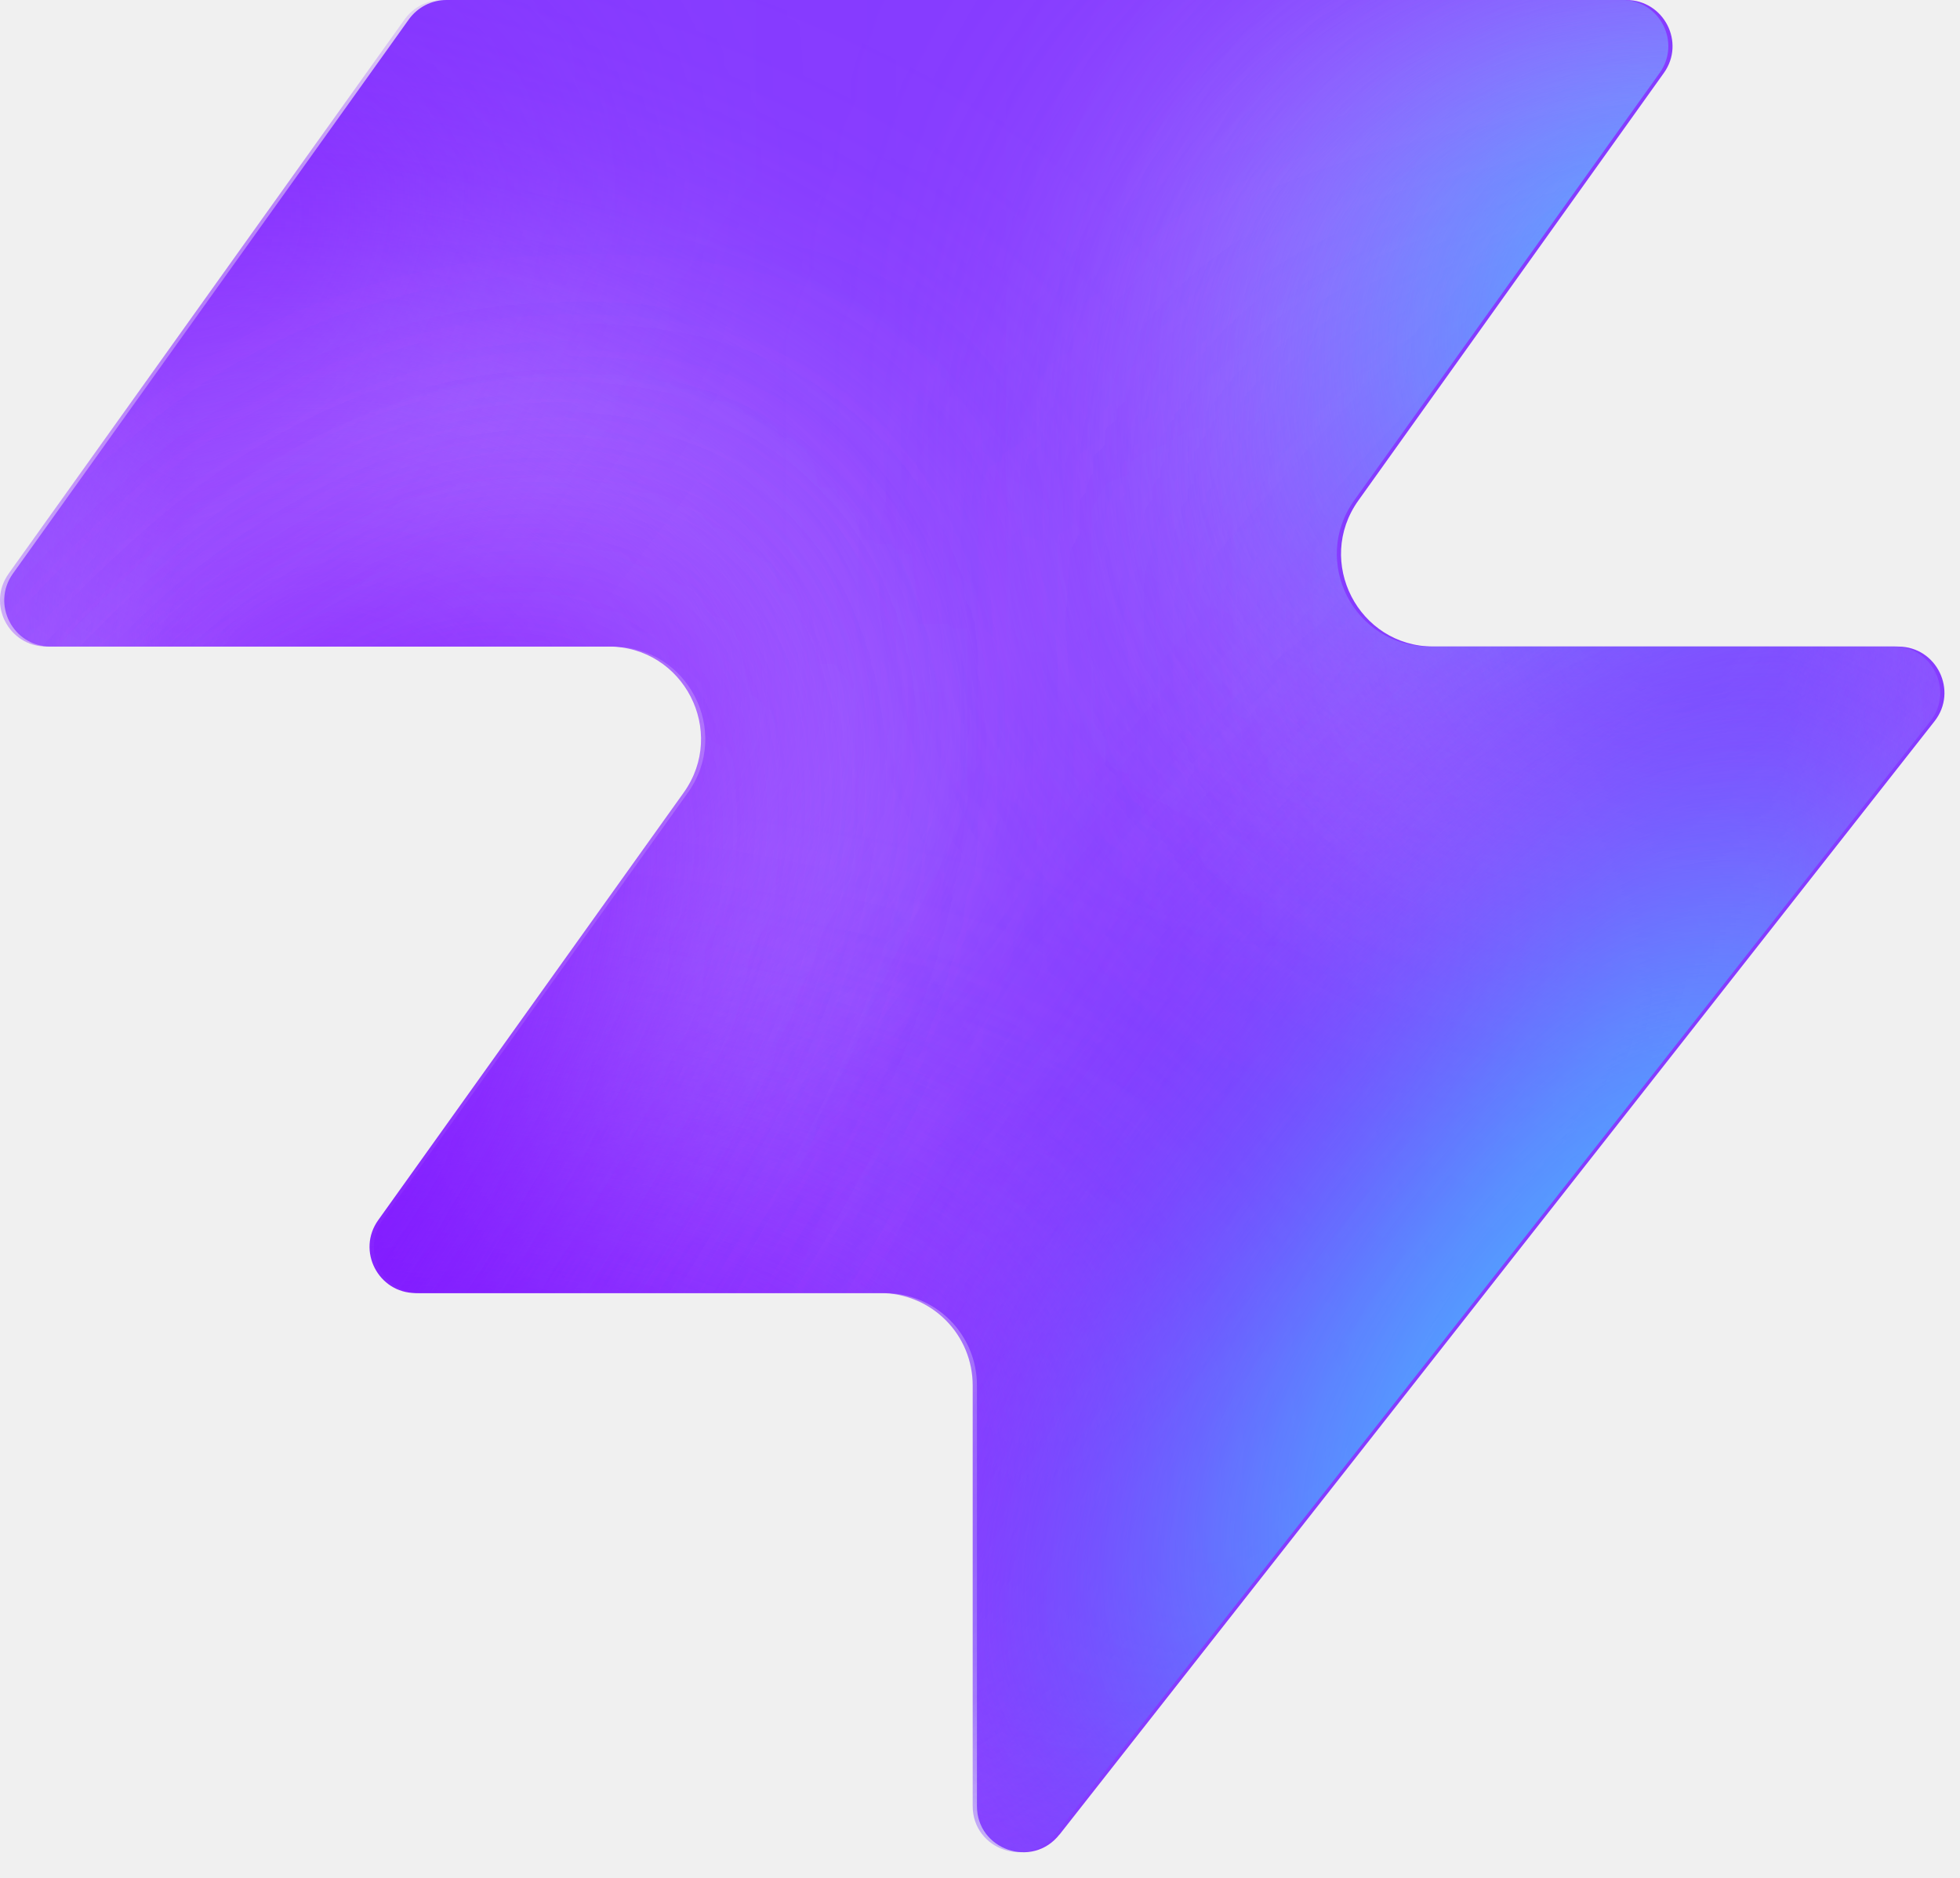
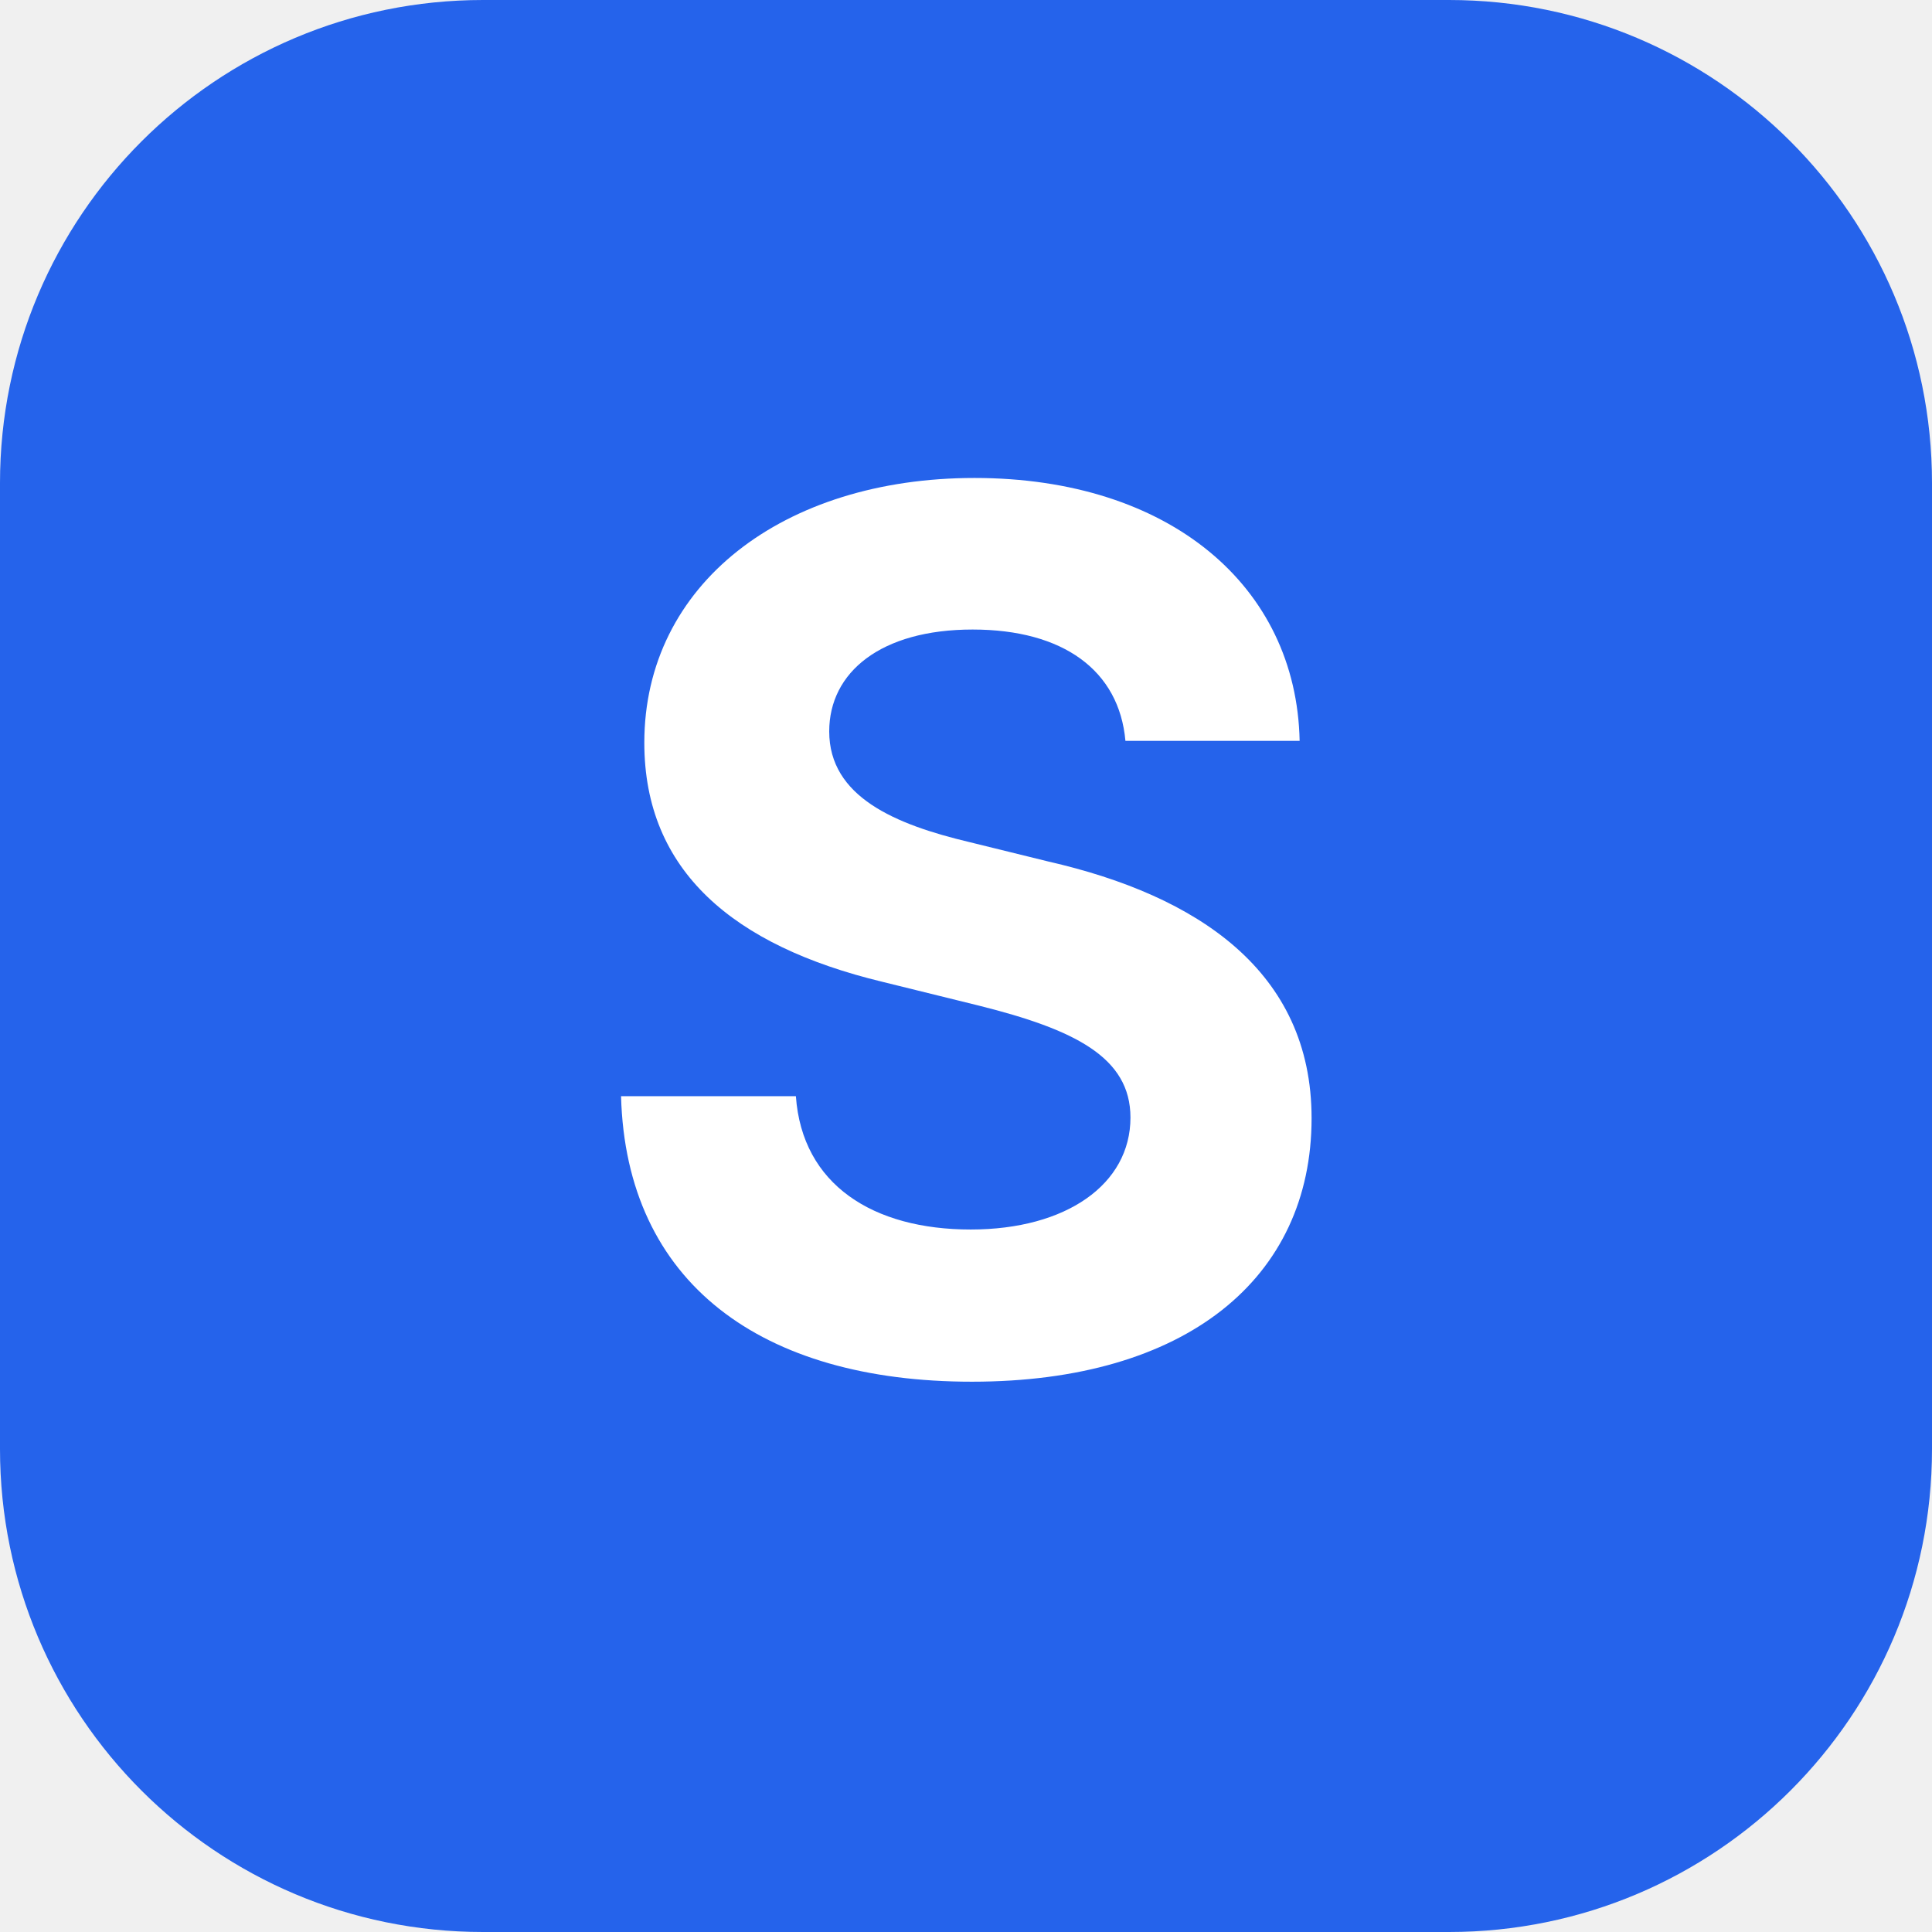
- <svg xmlns="http://www.w3.org/2000/svg" width="48" height="46" fill="none" viewBox="0 0 48 46">
-   <path fill="#863bff" d="M25.946 44.938c-.664.845-2.021.375-2.021-.698V33.937a2.26 2.26 0 0 0-2.262-2.262H10.287c-.92 0-1.456-1.04-.92-1.788l7.48-10.471c1.07-1.497 0-3.578-1.842-3.578H1.237c-.92 0-1.456-1.04-.92-1.788L10.013.474c.214-.297.556-.474.92-.474h28.894c.92 0 1.456 1.04.92 1.788l-7.48 10.471c-1.07 1.498 0 3.579 1.842 3.579h11.377c.943 0 1.473 1.088.89 1.83L25.947 44.94z" style="fill:#863bff;fill:color(display-p3 .525 .23 1);fill-opacity:1" />
-   <mask id="a" width="48" height="46" x="0" y="0" maskUnits="userSpaceOnUse" style="mask-type:alpha">
-     <path fill="#000" d="M25.842 44.938c-.664.844-2.021.375-2.021-.698V33.937a2.26 2.26 0 0 0-2.262-2.262H10.183c-.92 0-1.456-1.04-.92-1.788l7.48-10.471c1.07-1.498 0-3.579-1.842-3.579H1.133c-.92 0-1.456-1.04-.92-1.787L9.91.473c.214-.297.556-.474.92-.474h28.894c.92 0 1.456 1.04.92 1.788l-7.48 10.471c-1.07 1.498 0 3.578 1.842 3.578h11.377c.943 0 1.473 1.088.89 1.832L25.843 44.94z" style="fill:#000;fill-opacity:1" />
-   </mask>
-   <g mask="url(#a)">
-     <g filter="url(#b)">
-       <ellipse cx="5.508" cy="14.704" fill="#ede6ff" rx="5.508" ry="14.704" style="fill:#ede6ff;fill:color(display-p3 .927 .903 1);fill-opacity:1" transform="matrix(.00324 1 1 -.00324 -4.47 31.516)" />
-     </g>
-     <g filter="url(#c)">
-       <ellipse cx="10.399" cy="29.851" fill="#ede6ff" rx="10.399" ry="29.851" style="fill:#ede6ff;fill:color(display-p3 .927 .903 1);fill-opacity:1" transform="matrix(.00324 1 1 -.00324 -39.328 7.883)" />
-     </g>
-     <g filter="url(#d)">
-       <ellipse cx="5.508" cy="30.487" fill="#7e14ff" rx="5.508" ry="30.487" style="fill:#7e14ff;fill:color(display-p3 .492 .077 1);fill-opacity:1" transform="rotate(89.814 -25.913 -14.639)scale(1 -1)" />
-     </g>
-     <g filter="url(#e)">
-       <ellipse cx="5.508" cy="30.599" fill="#7e14ff" rx="5.508" ry="30.599" style="fill:#7e14ff;fill:color(display-p3 .492 .077 1);fill-opacity:1" transform="rotate(89.814 -32.644 -3.334)scale(1 -1)" />
-     </g>
-     <g filter="url(#f)">
-       <ellipse cx="5.508" cy="30.599" fill="#7e14ff" rx="5.508" ry="30.599" style="fill:#7e14ff;fill:color(display-p3 .492 .077 1);fill-opacity:1" transform="matrix(.00324 1 1 -.00324 -34.34 30.47)" />
-     </g>
-     <g filter="url(#g)">
-       <ellipse cx="14.072" cy="22.078" fill="#ede6ff" rx="14.072" ry="22.078" style="fill:#ede6ff;fill:color(display-p3 .927 .903 1);fill-opacity:1" transform="rotate(93.35 24.506 48.493)scale(-1 1)" />
-     </g>
-     <g filter="url(#h)">
-       <ellipse cx="3.47" cy="21.501" fill="#7e14ff" rx="3.47" ry="21.501" style="fill:#7e14ff;fill:color(display-p3 .492 .077 1);fill-opacity:1" transform="rotate(89.009 28.708 47.59)scale(-1 1)" />
-     </g>
-     <g filter="url(#i)">
-       <ellipse cx="3.47" cy="21.501" fill="#7e14ff" rx="3.47" ry="21.501" style="fill:#7e14ff;fill:color(display-p3 .492 .077 1);fill-opacity:1" transform="rotate(89.009 28.708 47.59)scale(-1 1)" />
-     </g>
-     <g filter="url(#j)">
-       <ellipse cx=".387" cy="8.972" fill="#7e14ff" rx="4.407" ry="29.108" style="fill:#7e14ff;fill:color(display-p3 .492 .077 1);fill-opacity:1" transform="rotate(39.51 .387 8.972)" />
-     </g>
-     <g filter="url(#k)">
-       <ellipse cx="47.523" cy="-6.092" fill="#7e14ff" rx="4.407" ry="29.108" style="fill:#7e14ff;fill:color(display-p3 .492 .077 1);fill-opacity:1" transform="rotate(37.892 47.523 -6.092)" />
-     </g>
-     <g filter="url(#l)">
-       <ellipse cx="41.412" cy="6.333" fill="#47bfff" rx="5.971" ry="9.665" style="fill:#47bfff;fill:color(display-p3 .28 .748 1);fill-opacity:1" transform="rotate(37.892 41.412 6.333)" />
-     </g>
-     <g filter="url(#m)">
-       <ellipse cx="-1.879" cy="38.332" fill="#7e14ff" rx="4.407" ry="29.108" style="fill:#7e14ff;fill:color(display-p3 .492 .077 1);fill-opacity:1" transform="rotate(37.892 -1.88 38.332)" />
-     </g>
-     <g filter="url(#n)">
-       <ellipse cx="-1.879" cy="38.332" fill="#7e14ff" rx="4.407" ry="29.108" style="fill:#7e14ff;fill:color(display-p3 .492 .077 1);fill-opacity:1" transform="rotate(37.892 -1.88 38.332)" />
-     </g>
-     <g filter="url(#o)">
-       <ellipse cx="35.651" cy="29.907" fill="#7e14ff" rx="4.407" ry="29.108" style="fill:#7e14ff;fill:color(display-p3 .492 .077 1);fill-opacity:1" transform="rotate(37.892 35.651 29.907)" />
-     </g>
-     <g filter="url(#p)">
-       <ellipse cx="38.418" cy="32.4" fill="#47bfff" rx="5.971" ry="15.297" style="fill:#47bfff;fill:color(display-p3 .28 .748 1);fill-opacity:1" transform="rotate(37.892 38.418 32.4)" />
-     </g>
-   </g>
-   <defs>
-     <filter id="b" width="60.045" height="41.654" x="-19.77" y="16.149" color-interpolation-filters="sRGB" filterUnits="userSpaceOnUse">
-       <feFlood flood-opacity="0" result="BackgroundImageFix" />
-       <feBlend in="SourceGraphic" in2="BackgroundImageFix" result="shape" />
-       <feGaussianBlur result="effect1_foregroundBlur_2002_17158" stdDeviation="7.659" />
-     </filter>
-     <filter id="c" width="90.34" height="51.437" x="-54.613" y="-7.533" color-interpolation-filters="sRGB" filterUnits="userSpaceOnUse">
-       <feFlood flood-opacity="0" result="BackgroundImageFix" />
-       <feBlend in="SourceGraphic" in2="BackgroundImageFix" result="shape" />
-       <feGaussianBlur result="effect1_foregroundBlur_2002_17158" stdDeviation="7.659" />
-     </filter>
-     <filter id="d" width="79.355" height="29.4" x="-49.64" y="2.03" color-interpolation-filters="sRGB" filterUnits="userSpaceOnUse">
-       <feFlood flood-opacity="0" result="BackgroundImageFix" />
-       <feBlend in="SourceGraphic" in2="BackgroundImageFix" result="shape" />
-       <feGaussianBlur result="effect1_foregroundBlur_2002_17158" stdDeviation="4.596" />
-     </filter>
-     <filter id="e" width="79.579" height="29.4" x="-45.045" y="20.029" color-interpolation-filters="sRGB" filterUnits="userSpaceOnUse">
-       <feFlood flood-opacity="0" result="BackgroundImageFix" />
-       <feBlend in="SourceGraphic" in2="BackgroundImageFix" result="shape" />
-       <feGaussianBlur result="effect1_foregroundBlur_2002_17158" stdDeviation="4.596" />
-     </filter>
-     <filter id="f" width="79.579" height="29.4" x="-43.513" y="21.178" color-interpolation-filters="sRGB" filterUnits="userSpaceOnUse">
-       <feFlood flood-opacity="0" result="BackgroundImageFix" />
-       <feBlend in="SourceGraphic" in2="BackgroundImageFix" result="shape" />
-       <feGaussianBlur result="effect1_foregroundBlur_2002_17158" stdDeviation="4.596" />
-     </filter>
-     <filter id="g" width="74.749" height="58.852" x="15.756" y="-17.901" color-interpolation-filters="sRGB" filterUnits="userSpaceOnUse">
-       <feFlood flood-opacity="0" result="BackgroundImageFix" />
-       <feBlend in="SourceGraphic" in2="BackgroundImageFix" result="shape" />
-       <feGaussianBlur result="effect1_foregroundBlur_2002_17158" stdDeviation="7.659" />
-     </filter>
-     <filter id="h" width="61.377" height="25.362" x="23.548" y="2.284" color-interpolation-filters="sRGB" filterUnits="userSpaceOnUse">
-       <feFlood flood-opacity="0" result="BackgroundImageFix" />
-       <feBlend in="SourceGraphic" in2="BackgroundImageFix" result="shape" />
-       <feGaussianBlur result="effect1_foregroundBlur_2002_17158" stdDeviation="4.596" />
-     </filter>
-     <filter id="i" width="61.377" height="25.362" x="23.548" y="2.284" color-interpolation-filters="sRGB" filterUnits="userSpaceOnUse">
-       <feFlood flood-opacity="0" result="BackgroundImageFix" />
-       <feBlend in="SourceGraphic" in2="BackgroundImageFix" result="shape" />
-       <feGaussianBlur result="effect1_foregroundBlur_2002_17158" stdDeviation="4.596" />
-     </filter>
-     <filter id="j" width="56.045" height="63.649" x="-27.636" y="-22.853" color-interpolation-filters="sRGB" filterUnits="userSpaceOnUse">
-       <feFlood flood-opacity="0" result="BackgroundImageFix" />
-       <feBlend in="SourceGraphic" in2="BackgroundImageFix" result="shape" />
-       <feGaussianBlur result="effect1_foregroundBlur_2002_17158" stdDeviation="4.596" />
-     </filter>
-     <filter id="k" width="54.814" height="64.646" x="20.116" y="-38.415" color-interpolation-filters="sRGB" filterUnits="userSpaceOnUse">
-       <feFlood flood-opacity="0" result="BackgroundImageFix" />
-       <feBlend in="SourceGraphic" in2="BackgroundImageFix" result="shape" />
-       <feGaussianBlur result="effect1_foregroundBlur_2002_17158" stdDeviation="4.596" />
-     </filter>
-     <filter id="l" width="33.541" height="35.313" x="24.641" y="-11.323" color-interpolation-filters="sRGB" filterUnits="userSpaceOnUse">
-       <feFlood flood-opacity="0" result="BackgroundImageFix" />
-       <feBlend in="SourceGraphic" in2="BackgroundImageFix" result="shape" />
-       <feGaussianBlur result="effect1_foregroundBlur_2002_17158" stdDeviation="4.596" />
-     </filter>
-     <filter id="m" width="54.814" height="64.646" x="-29.286" y="6.009" color-interpolation-filters="sRGB" filterUnits="userSpaceOnUse">
-       <feFlood flood-opacity="0" result="BackgroundImageFix" />
-       <feBlend in="SourceGraphic" in2="BackgroundImageFix" result="shape" />
-       <feGaussianBlur result="effect1_foregroundBlur_2002_17158" stdDeviation="4.596" />
-     </filter>
-     <filter id="n" width="54.814" height="64.646" x="-29.286" y="6.009" color-interpolation-filters="sRGB" filterUnits="userSpaceOnUse">
-       <feFlood flood-opacity="0" result="BackgroundImageFix" />
-       <feBlend in="SourceGraphic" in2="BackgroundImageFix" result="shape" />
-       <feGaussianBlur result="effect1_foregroundBlur_2002_17158" stdDeviation="4.596" />
-     </filter>
-     <filter id="o" width="54.814" height="64.646" x="8.244" y="-2.416" color-interpolation-filters="sRGB" filterUnits="userSpaceOnUse">
-       <feFlood flood-opacity="0" result="BackgroundImageFix" />
-       <feBlend in="SourceGraphic" in2="BackgroundImageFix" result="shape" />
-       <feGaussianBlur result="effect1_foregroundBlur_2002_17158" stdDeviation="4.596" />
-     </filter>
-     <filter id="p" width="39.409" height="43.623" x="18.713" y="10.588" color-interpolation-filters="sRGB" filterUnits="userSpaceOnUse">
-       <feFlood flood-opacity="0" result="BackgroundImageFix" />
-       <feBlend in="SourceGraphic" in2="BackgroundImageFix" result="shape" />
-       <feGaussianBlur result="effect1_foregroundBlur_2002_17158" stdDeviation="4.596" />
-     </filter>
-   </defs>
+ <svg xmlns="http://www.w3.org/2000/svg" viewBox="0 0 48 48">
+   <rect width="48" height="48" rx="12" fill="#2563eb" />
+   <text x="24" y="34" text-anchor="middle" font-family="system-ui, -apple-system, 'Segoe UI', sans-serif" font-size="30" font-weight="700" fill="#ffffff">S</text>
</svg>
